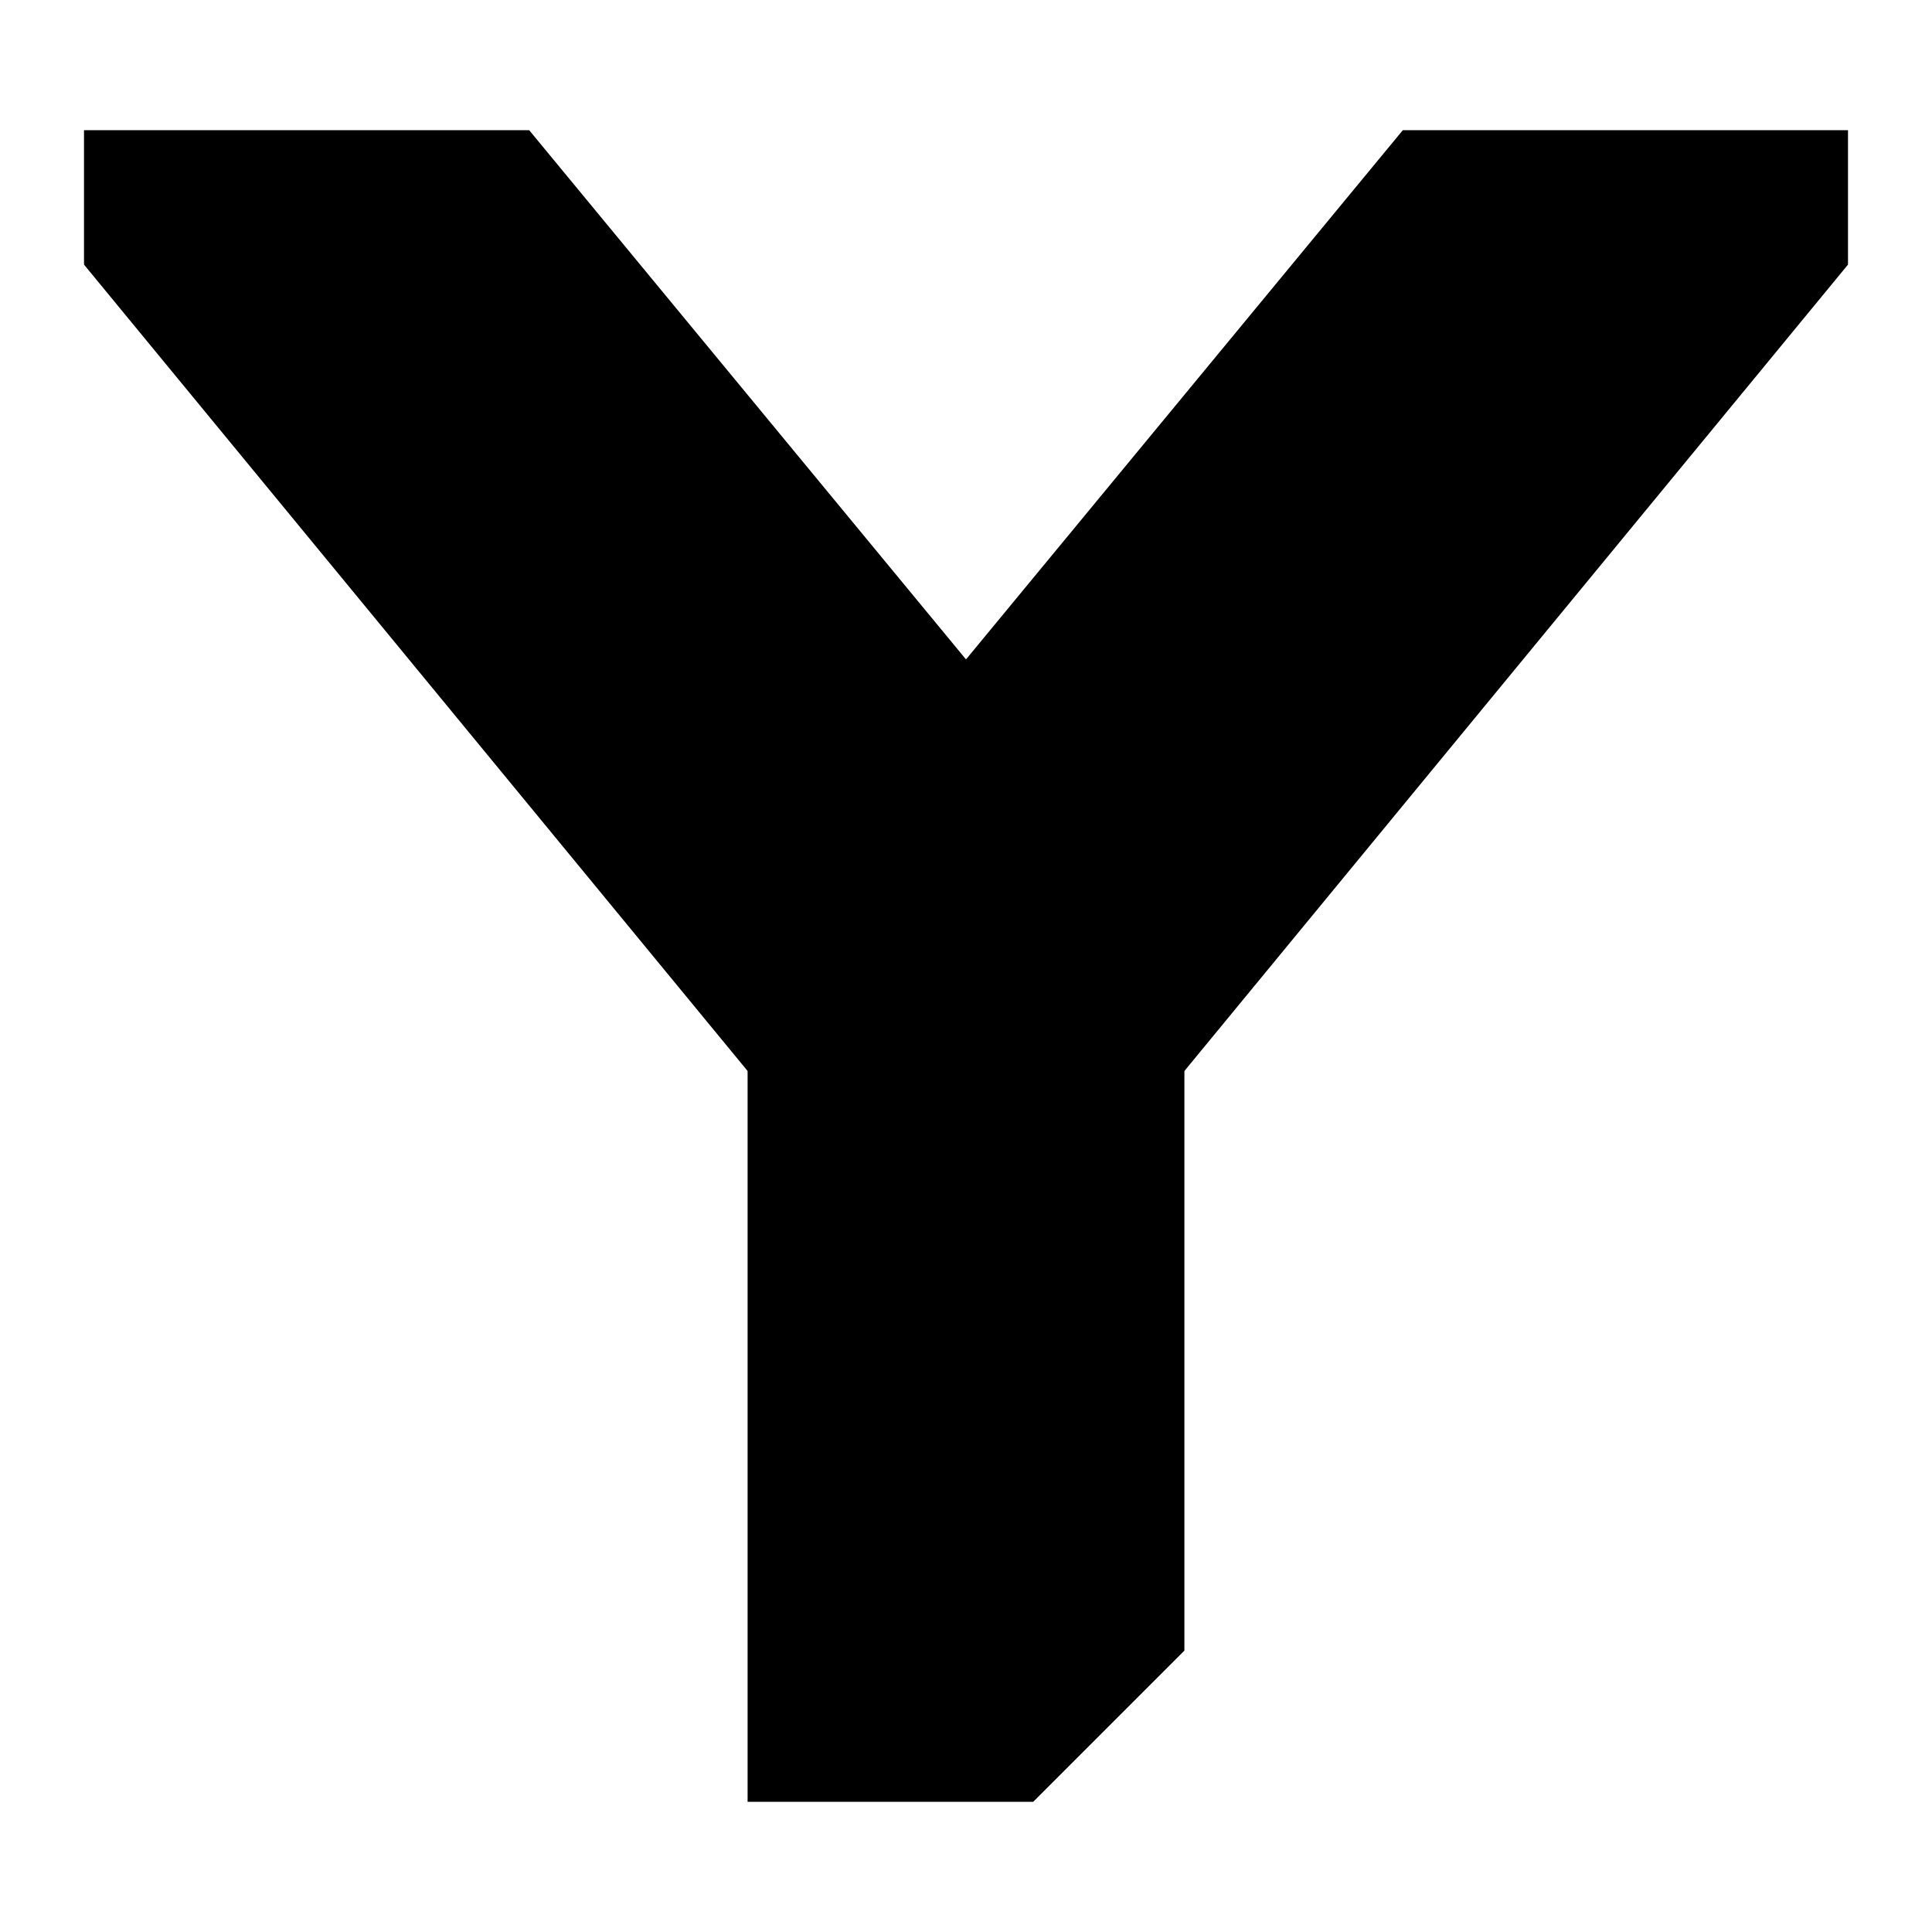
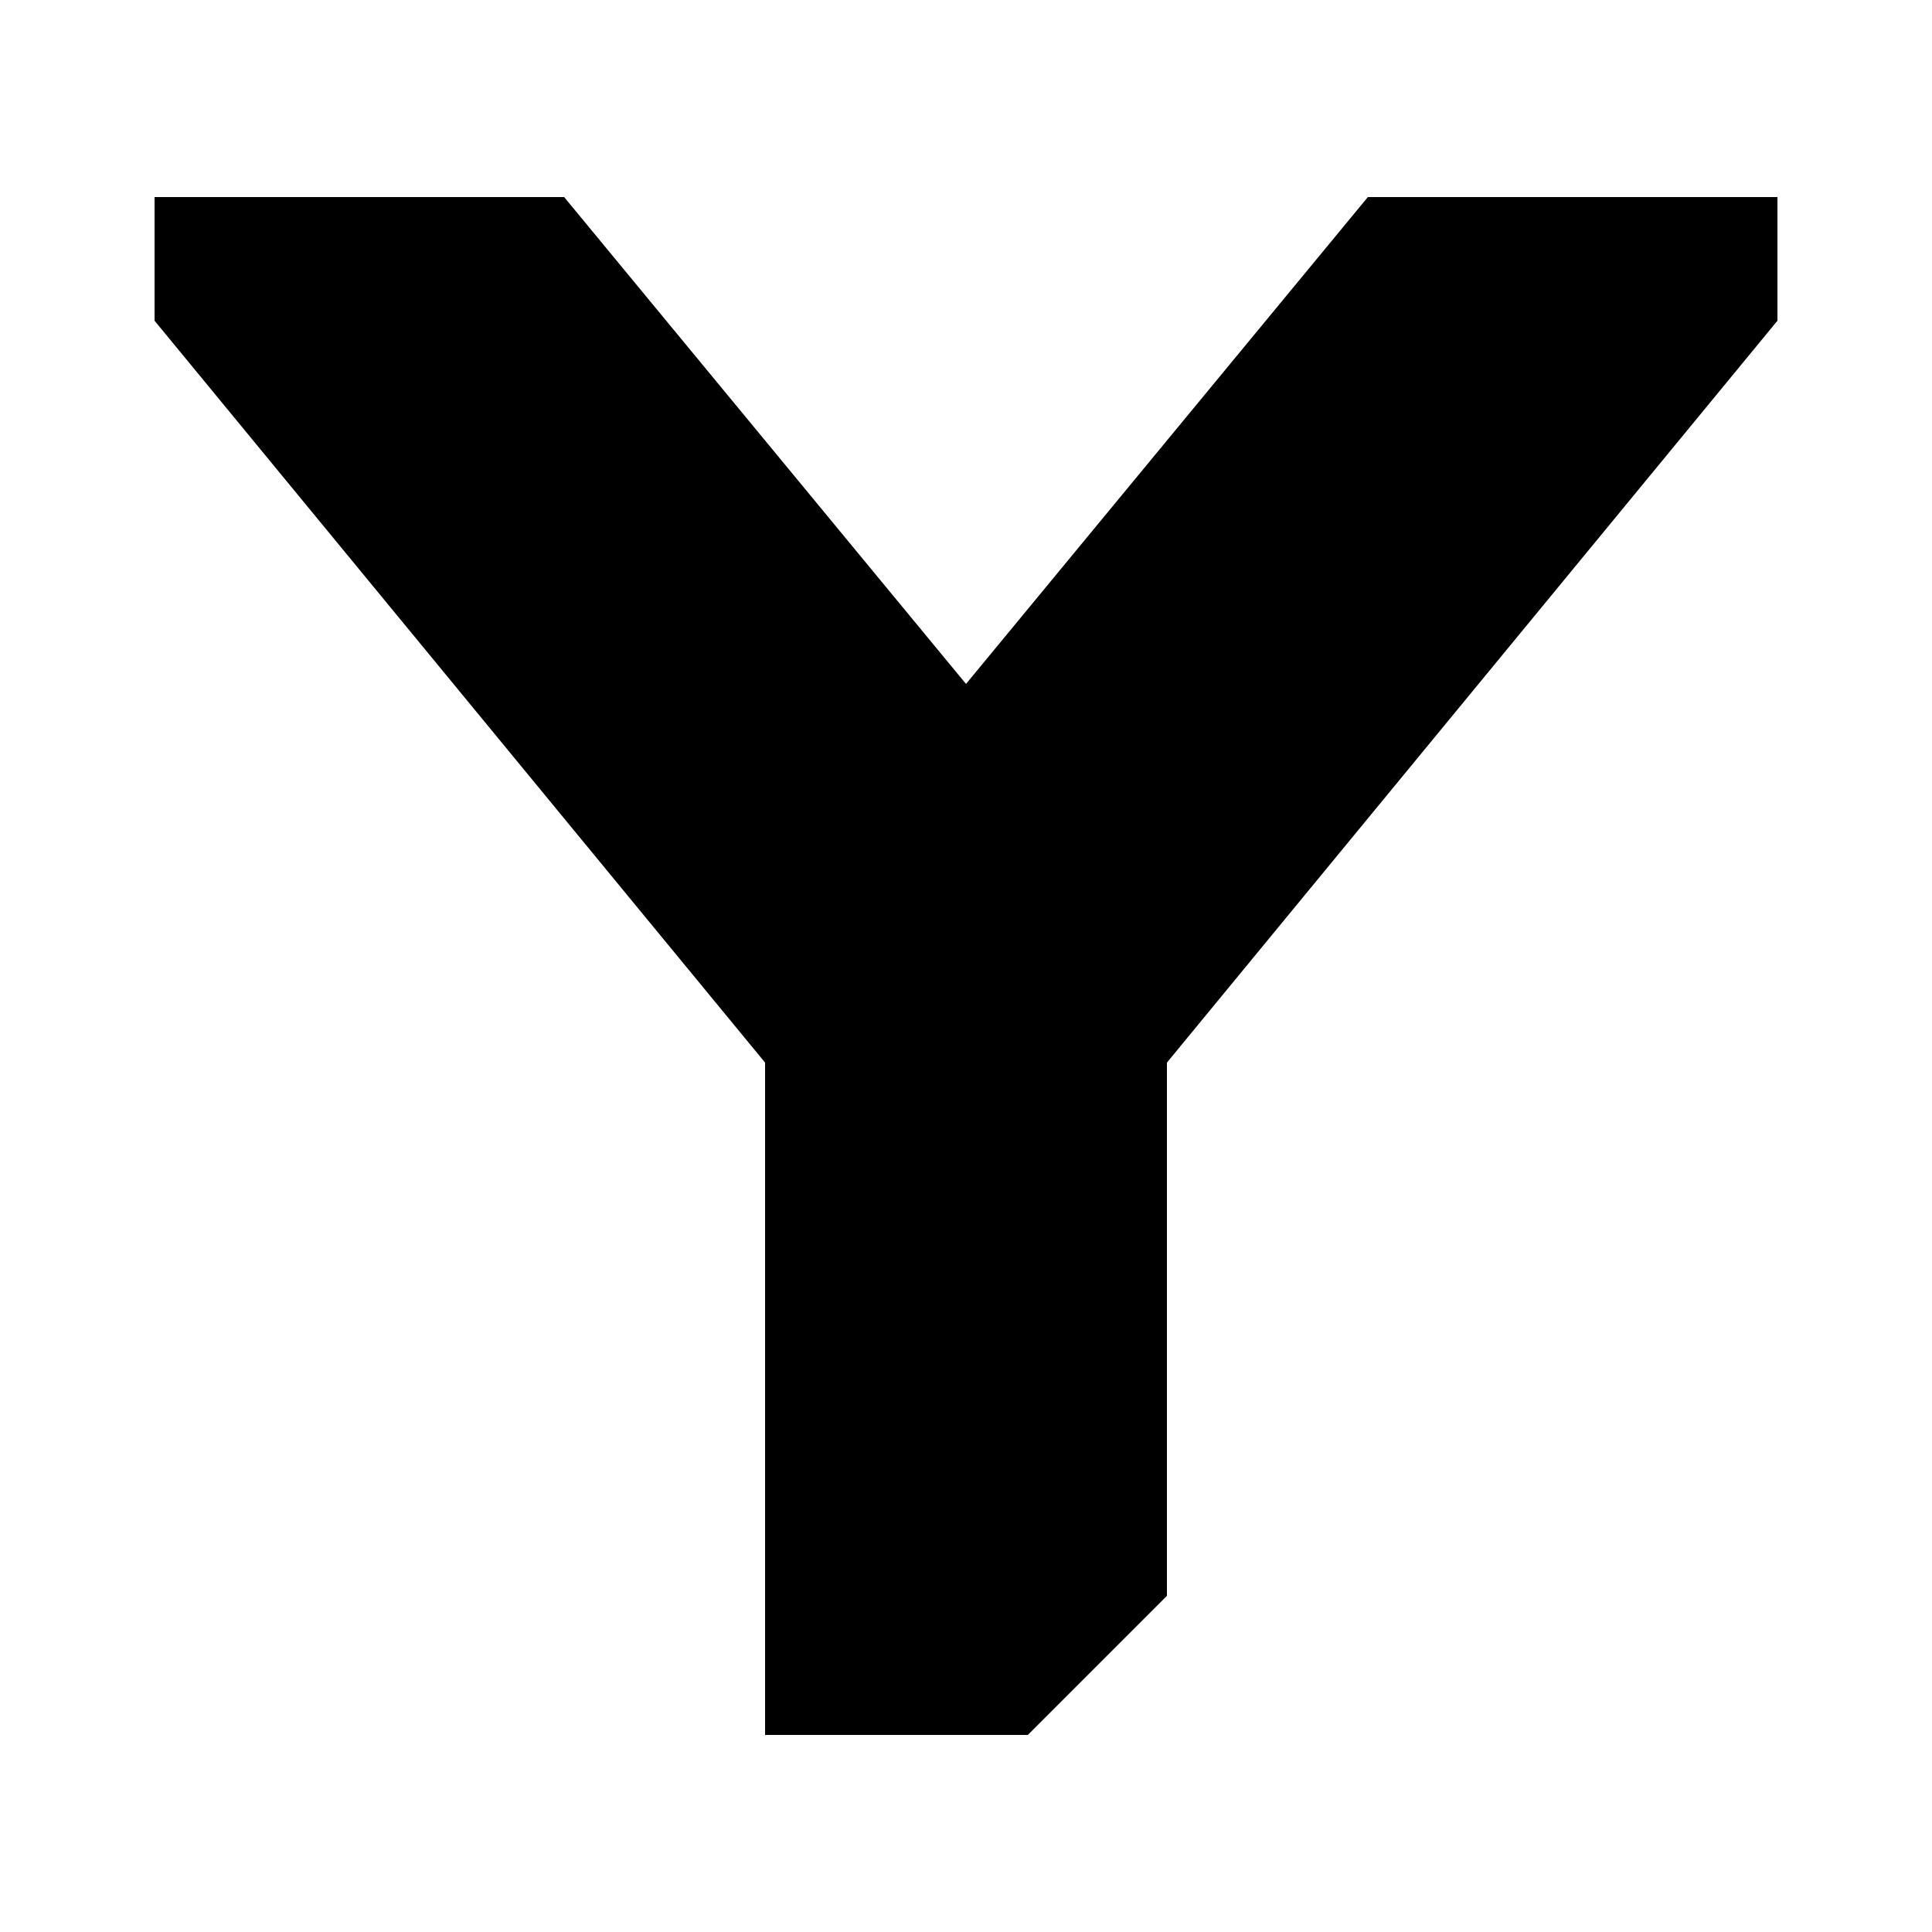
- <svg xmlns="http://www.w3.org/2000/svg" viewBox="4.5 5.45 23 23" width="16" height="16">
+ <svg xmlns="http://www.w3.org/2000/svg" viewBox="3.5 4.45 25 25" width="16" height="16">
  <path fill="currentColor" d="M5.5 7 H10.8 L16 13.3 L21.2 7 H26.5 V8.6 L18.6 18.2 V25.1 L16.8 26.9 H13.4 V18.2 L5.5 8.6 Z" />
</svg>
